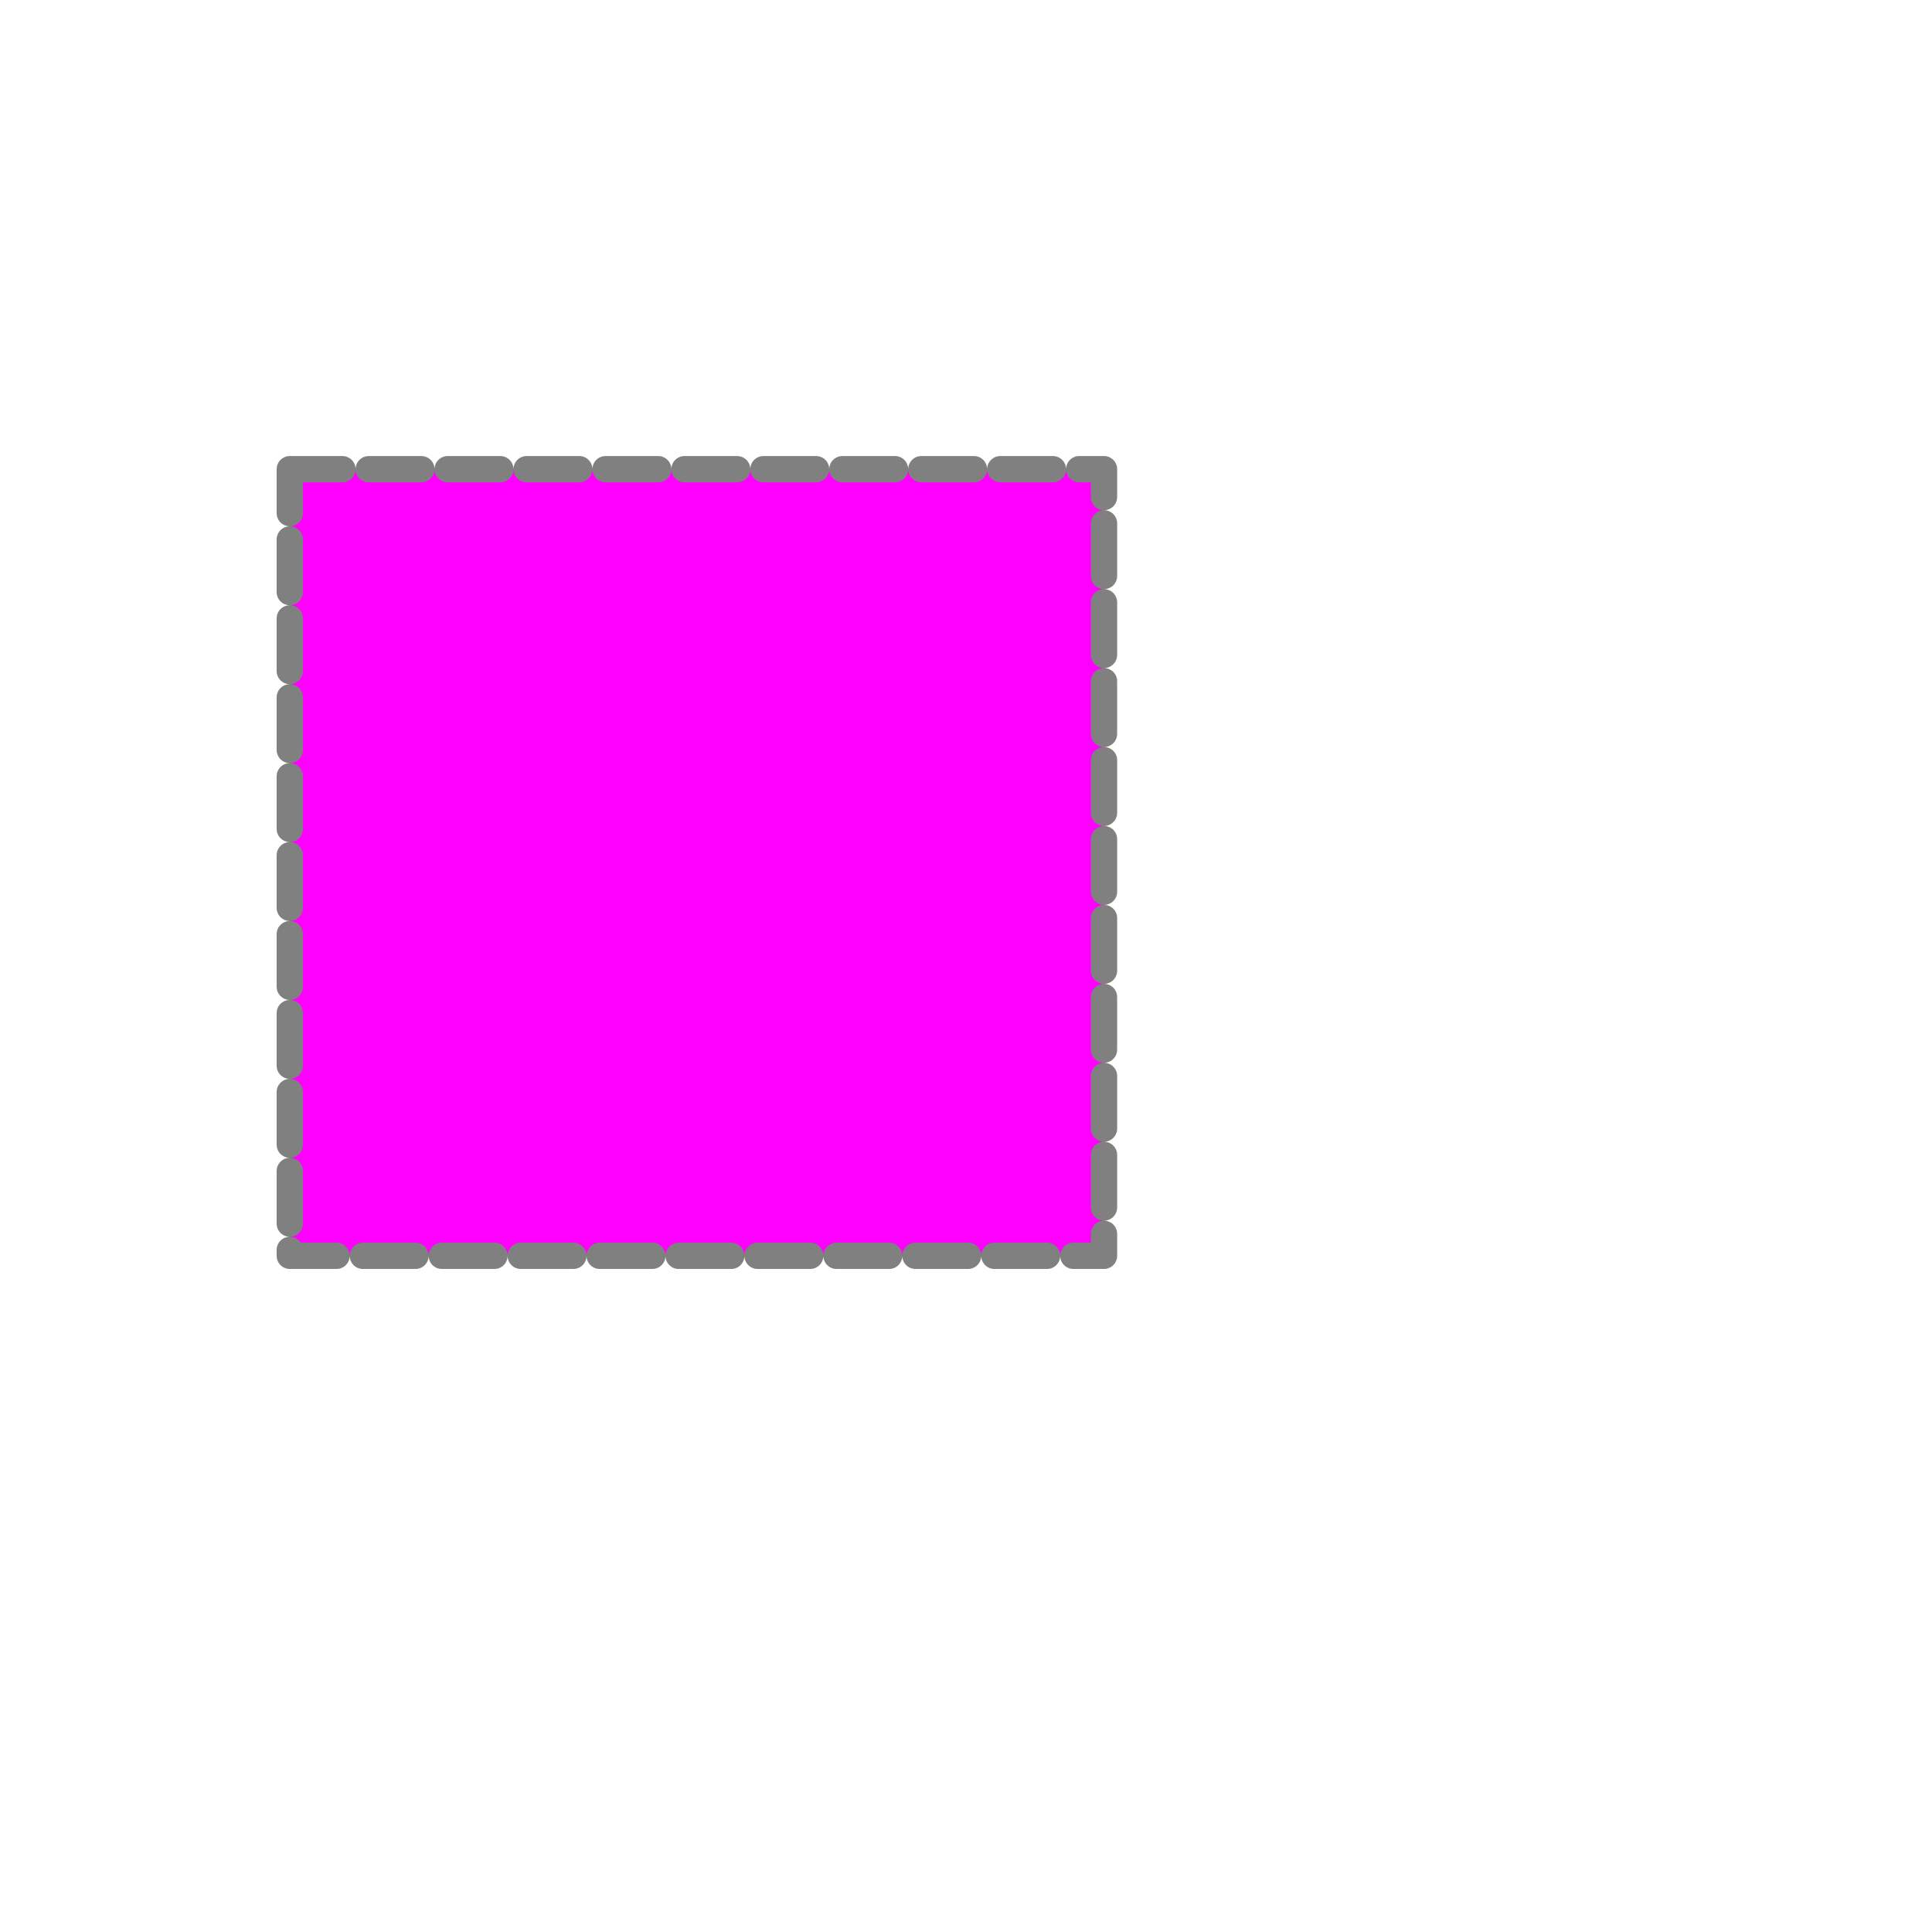
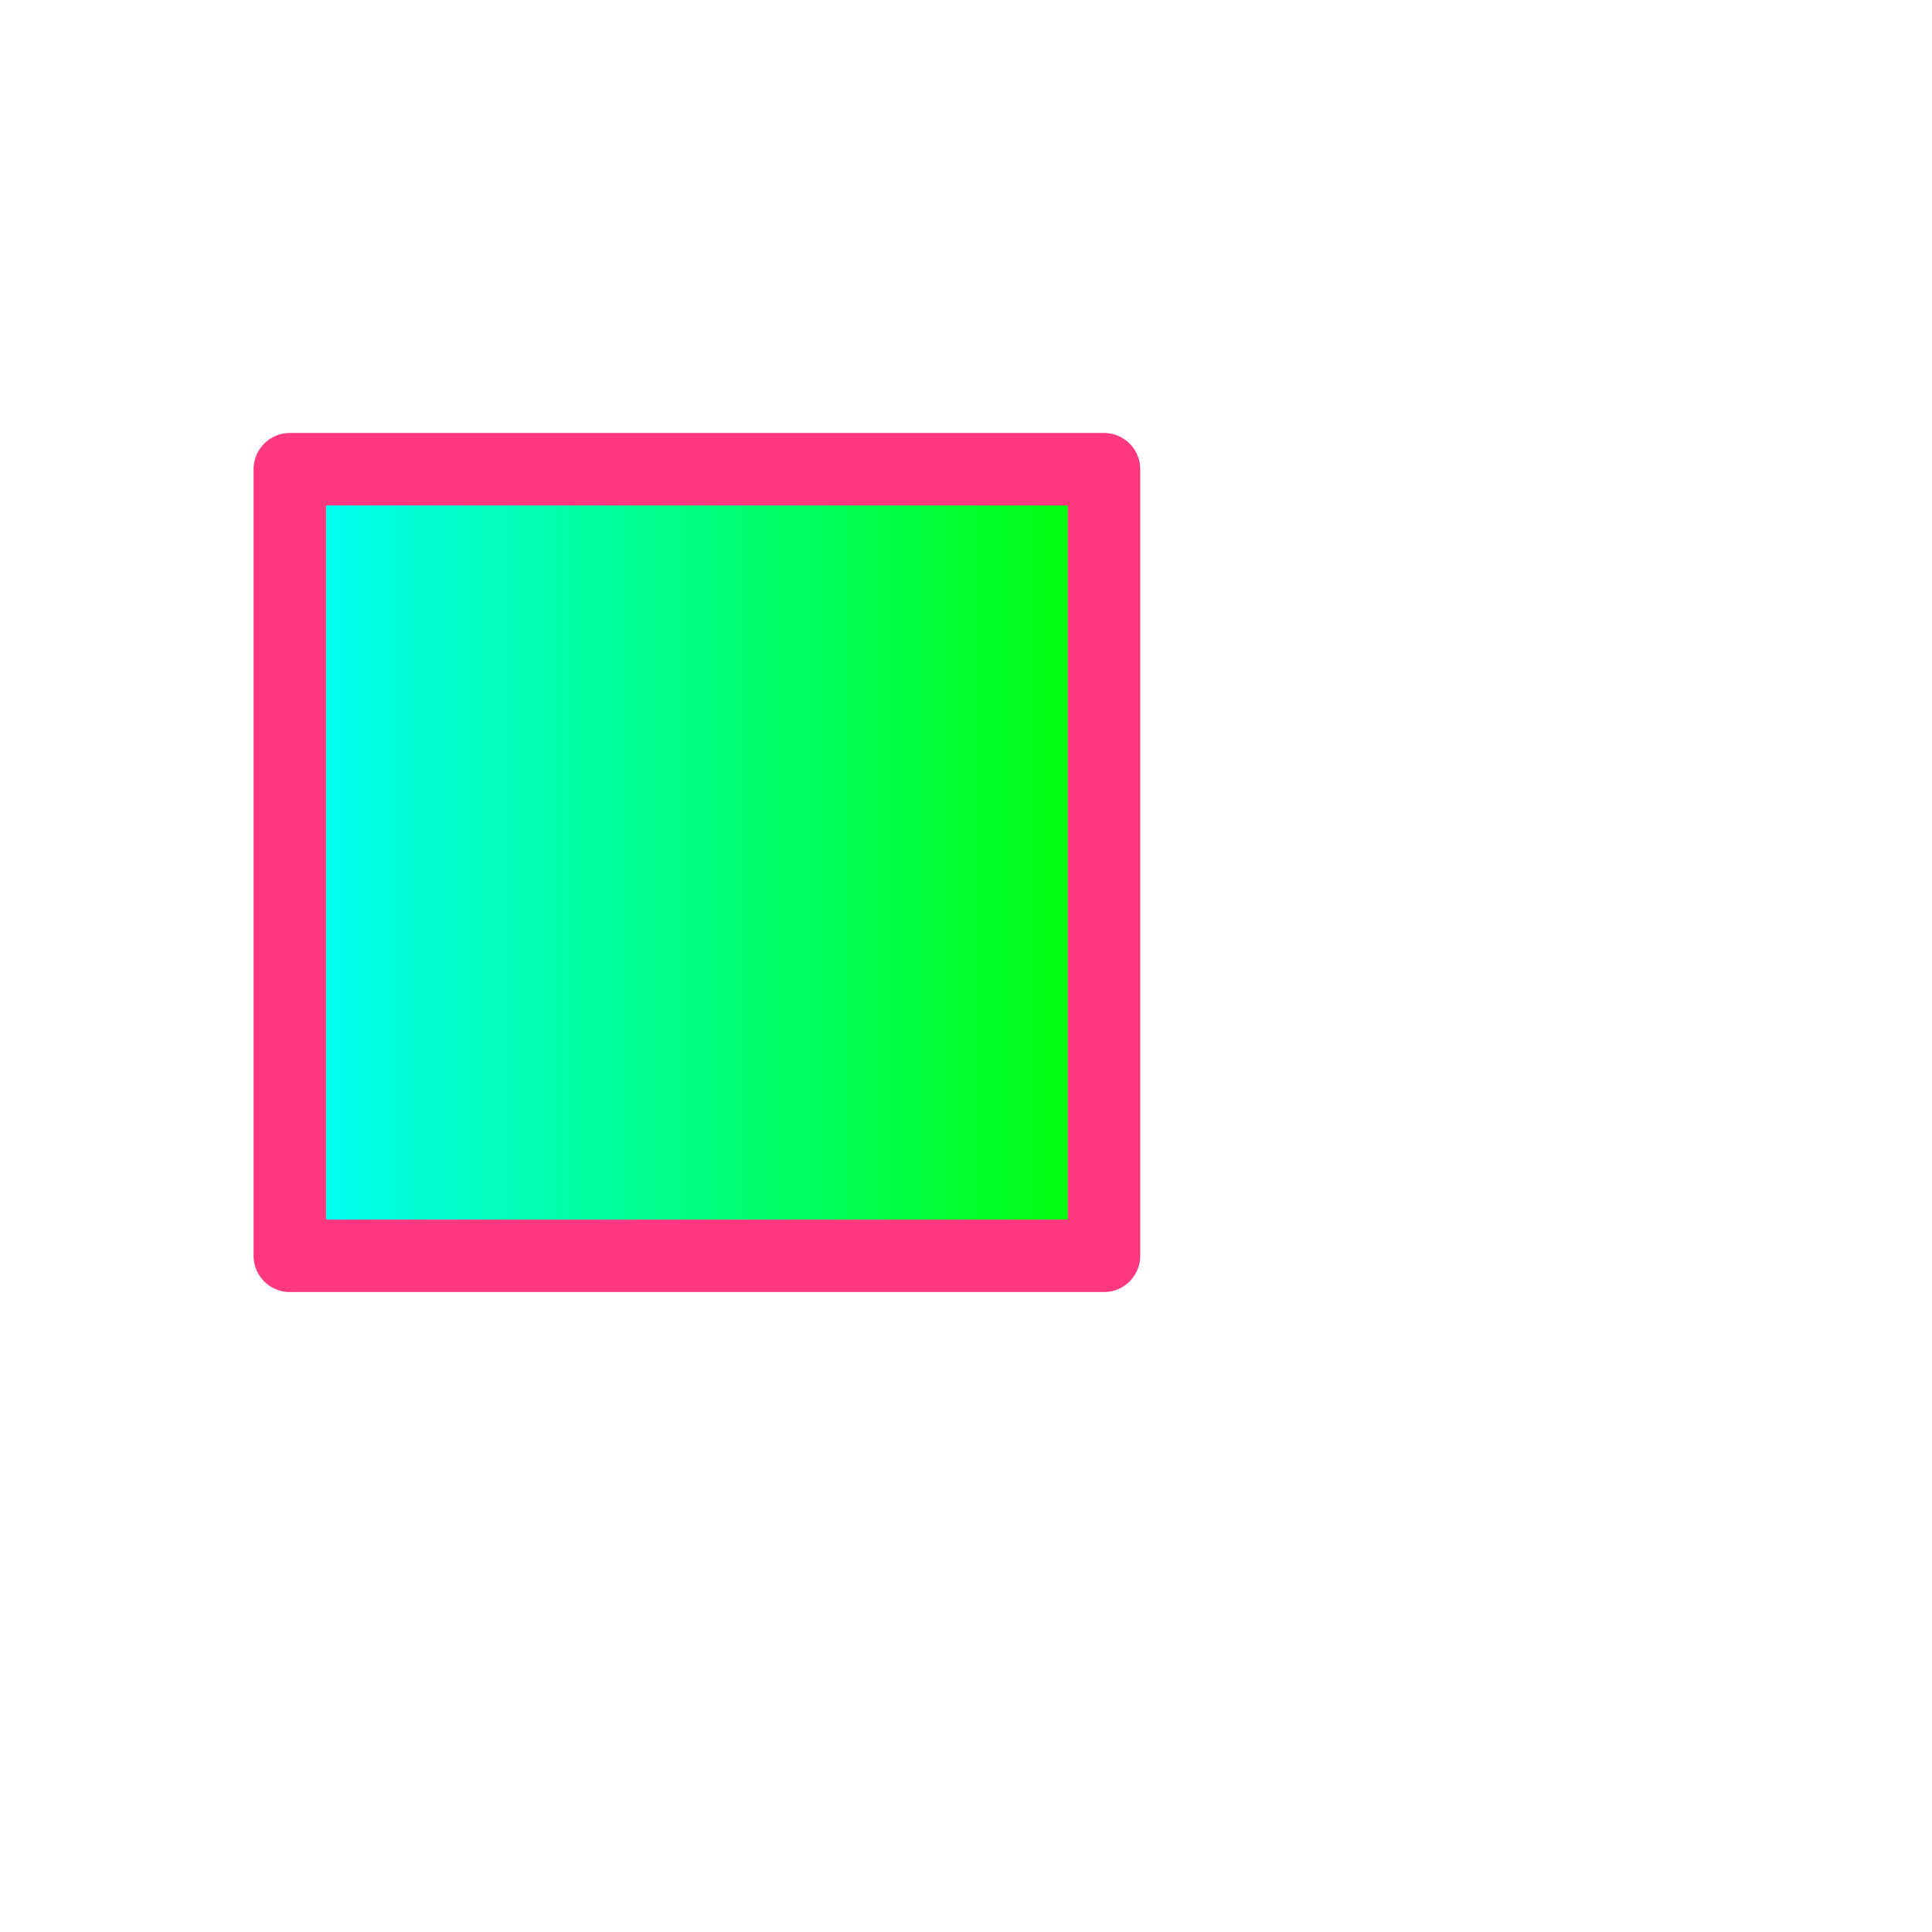
- <svg xmlns="http://www.w3.org/2000/svg" width="400" height="400" id="svg2" version="1.1">
-   <defs id="defs4" />
+ <svg xmlns="http://www.w3.org/2000/svg" xmlns:xlink="http://www.w3.org/1999/xlink" width="400" height="400" id="svg2" version="1.1">
+   <defs id="defs4">
+     <linearGradient id="linearGradient3774">
+       <stop style="stop-color:#00ffff;stop-opacity:1;" offset="0" id="stop3776" />
+       <stop style="stop-color:#00ff00;stop-opacity:1;" offset="1" id="stop3778" />
+     </linearGradient>
+     <linearGradient xlink:href="#linearGradient3774" id="linearGradient3780" x1="57.276" y1="178.571" x2="231.295" y2="178.571" gradientUnits="userSpaceOnUse" />
+   </defs>
  <g id="layer1" transform="translate(0,-652.3622)">
-     <rect style="color:#000000;fill:#ff00ff;fill-opacity:1;fill-rule:nonzero;stroke:#808080;stroke-width:5.448;stroke-linecap:round;stroke-linejoin:round;stroke-miterlimit:4;stroke-opacity:1;stroke-dasharray:10.896, 5.448;stroke-dashoffset:0;marker:none;visibility:visible;display:inline;overflow:visible;enable-background:accumulate" id="rect2985" width="168.571" height="162.857" x="60" y="97.143" transform="translate(0,652.3622)" />
+     <rect style="color:#000000;fill:url(#linearGradient3780);fill-opacity:1;fill-rule:nonzero;stroke:#ff3880;stroke-width:15;stroke-linecap:round;stroke-linejoin:round;stroke-miterlimit:4;stroke-opacity:1;stroke-dasharray:none;stroke-dashoffset:0;marker:none;visibility:visible;display:inline;overflow:visible;enable-background:accumulate" id="rect2985" width="168.571" height="162.857" x="60" y="97.143" transform="translate(0,652.3622)" />
  </g>
</svg>
